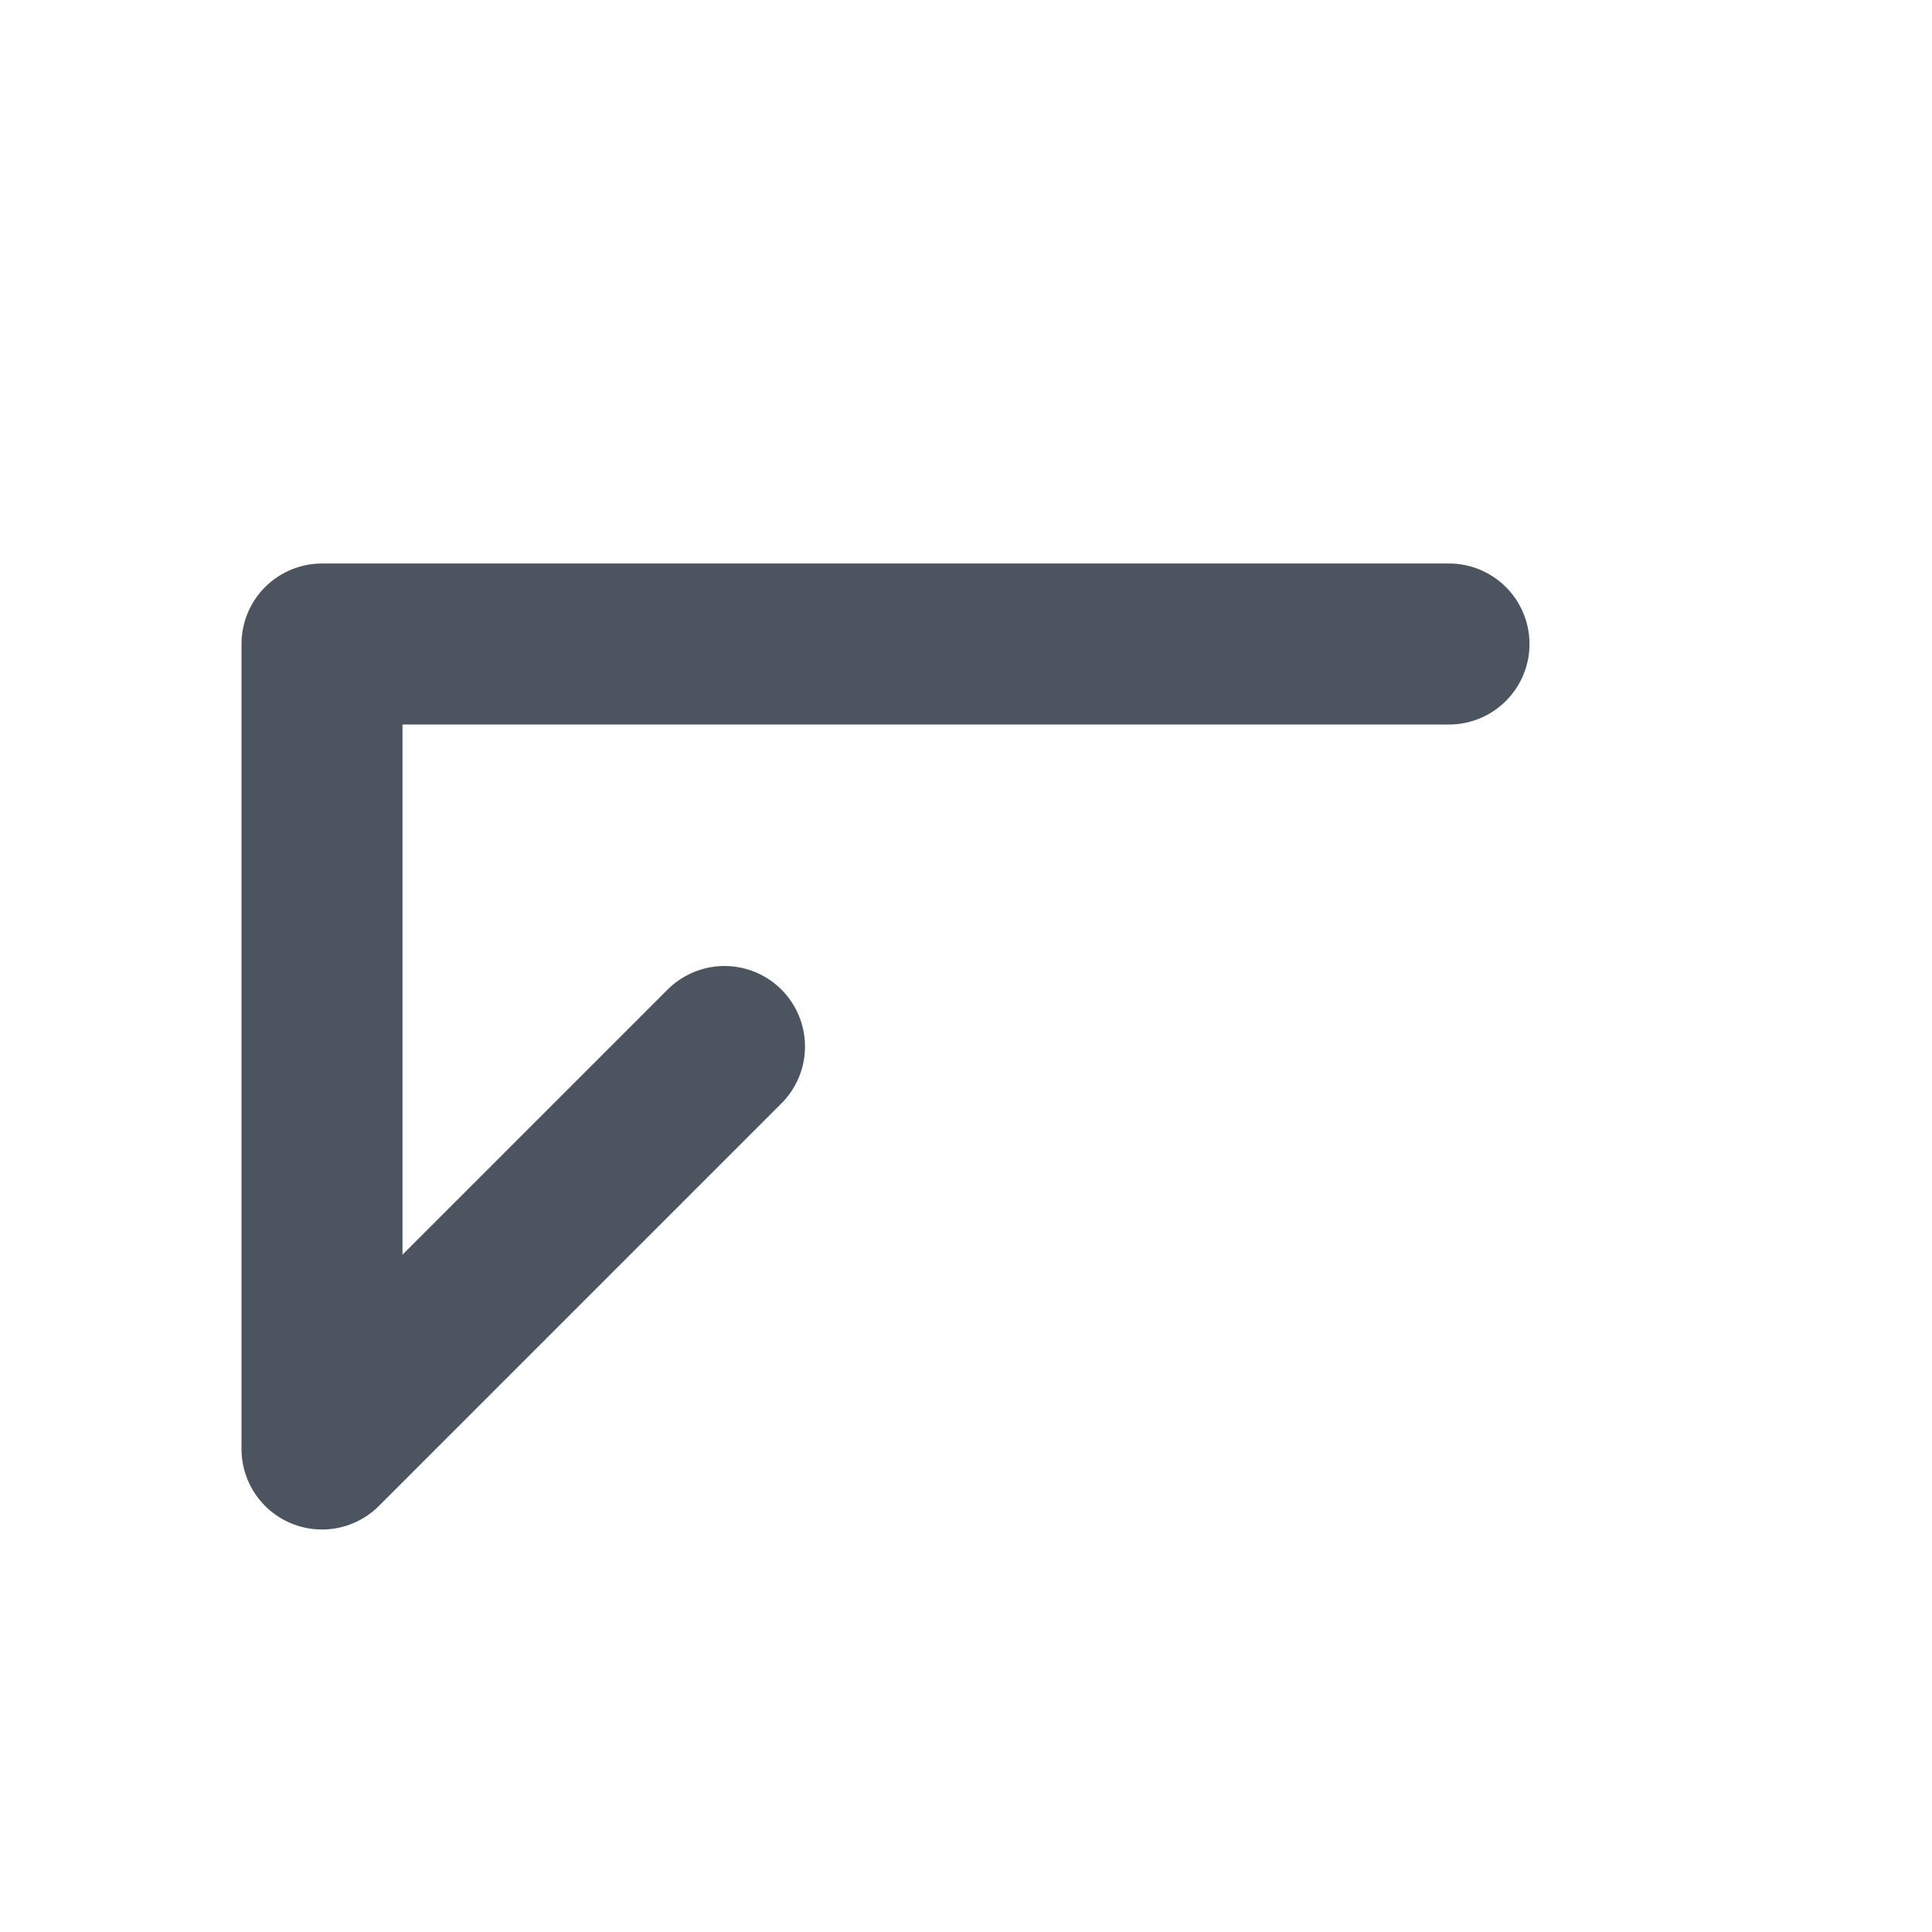
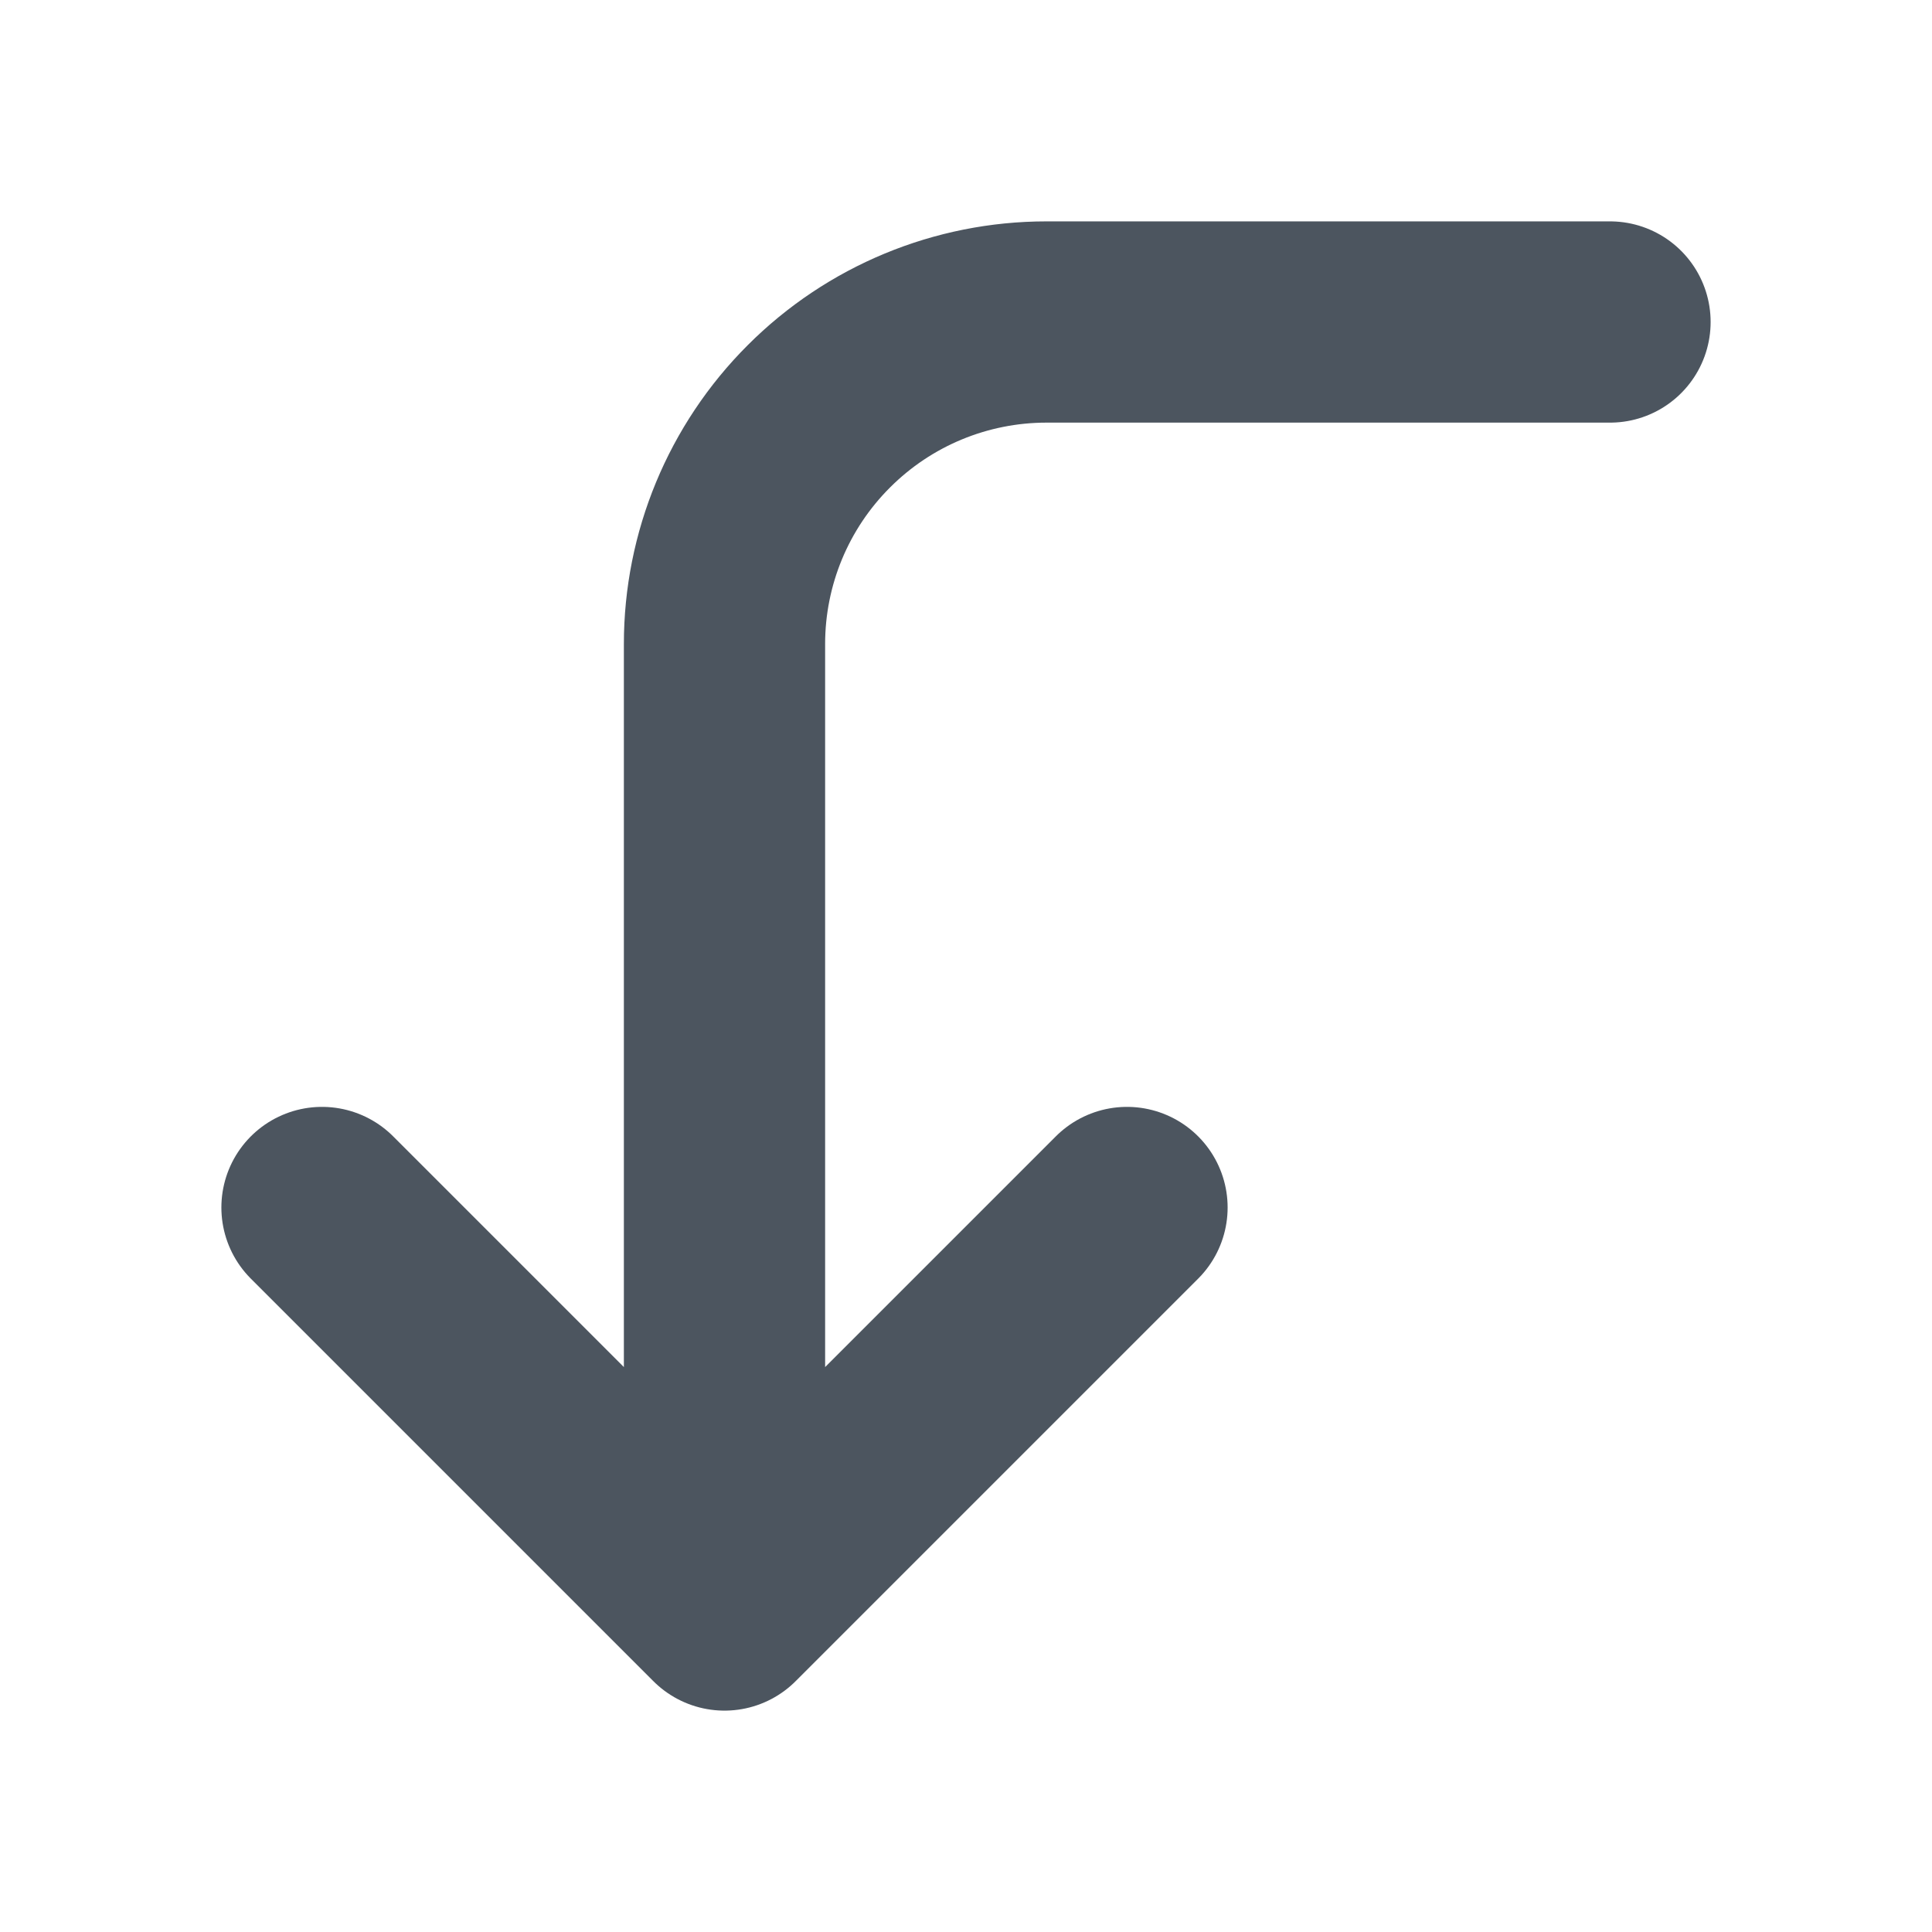
<svg xmlns="http://www.w3.org/2000/svg" width="24" height="24" viewBox="0 0 24 24" fill="none" aria-hidden="true">
-   <path d="M4 8H18M4 8V18M4 18L9 13" stroke="#4C555F" stroke-width="2" stroke-linecap="round" stroke-linejoin="round" />
+   <path d="M14 15L9 20M9 20L4 15M9 20V8C9 6.939 9.421 5.922 10.172 5.172C10.922 4.421 11.939 4 13 4H20" stroke="#4C555F" stroke-width="2.5" stroke-linecap="round" stroke-linejoin="round" />
</svg>
